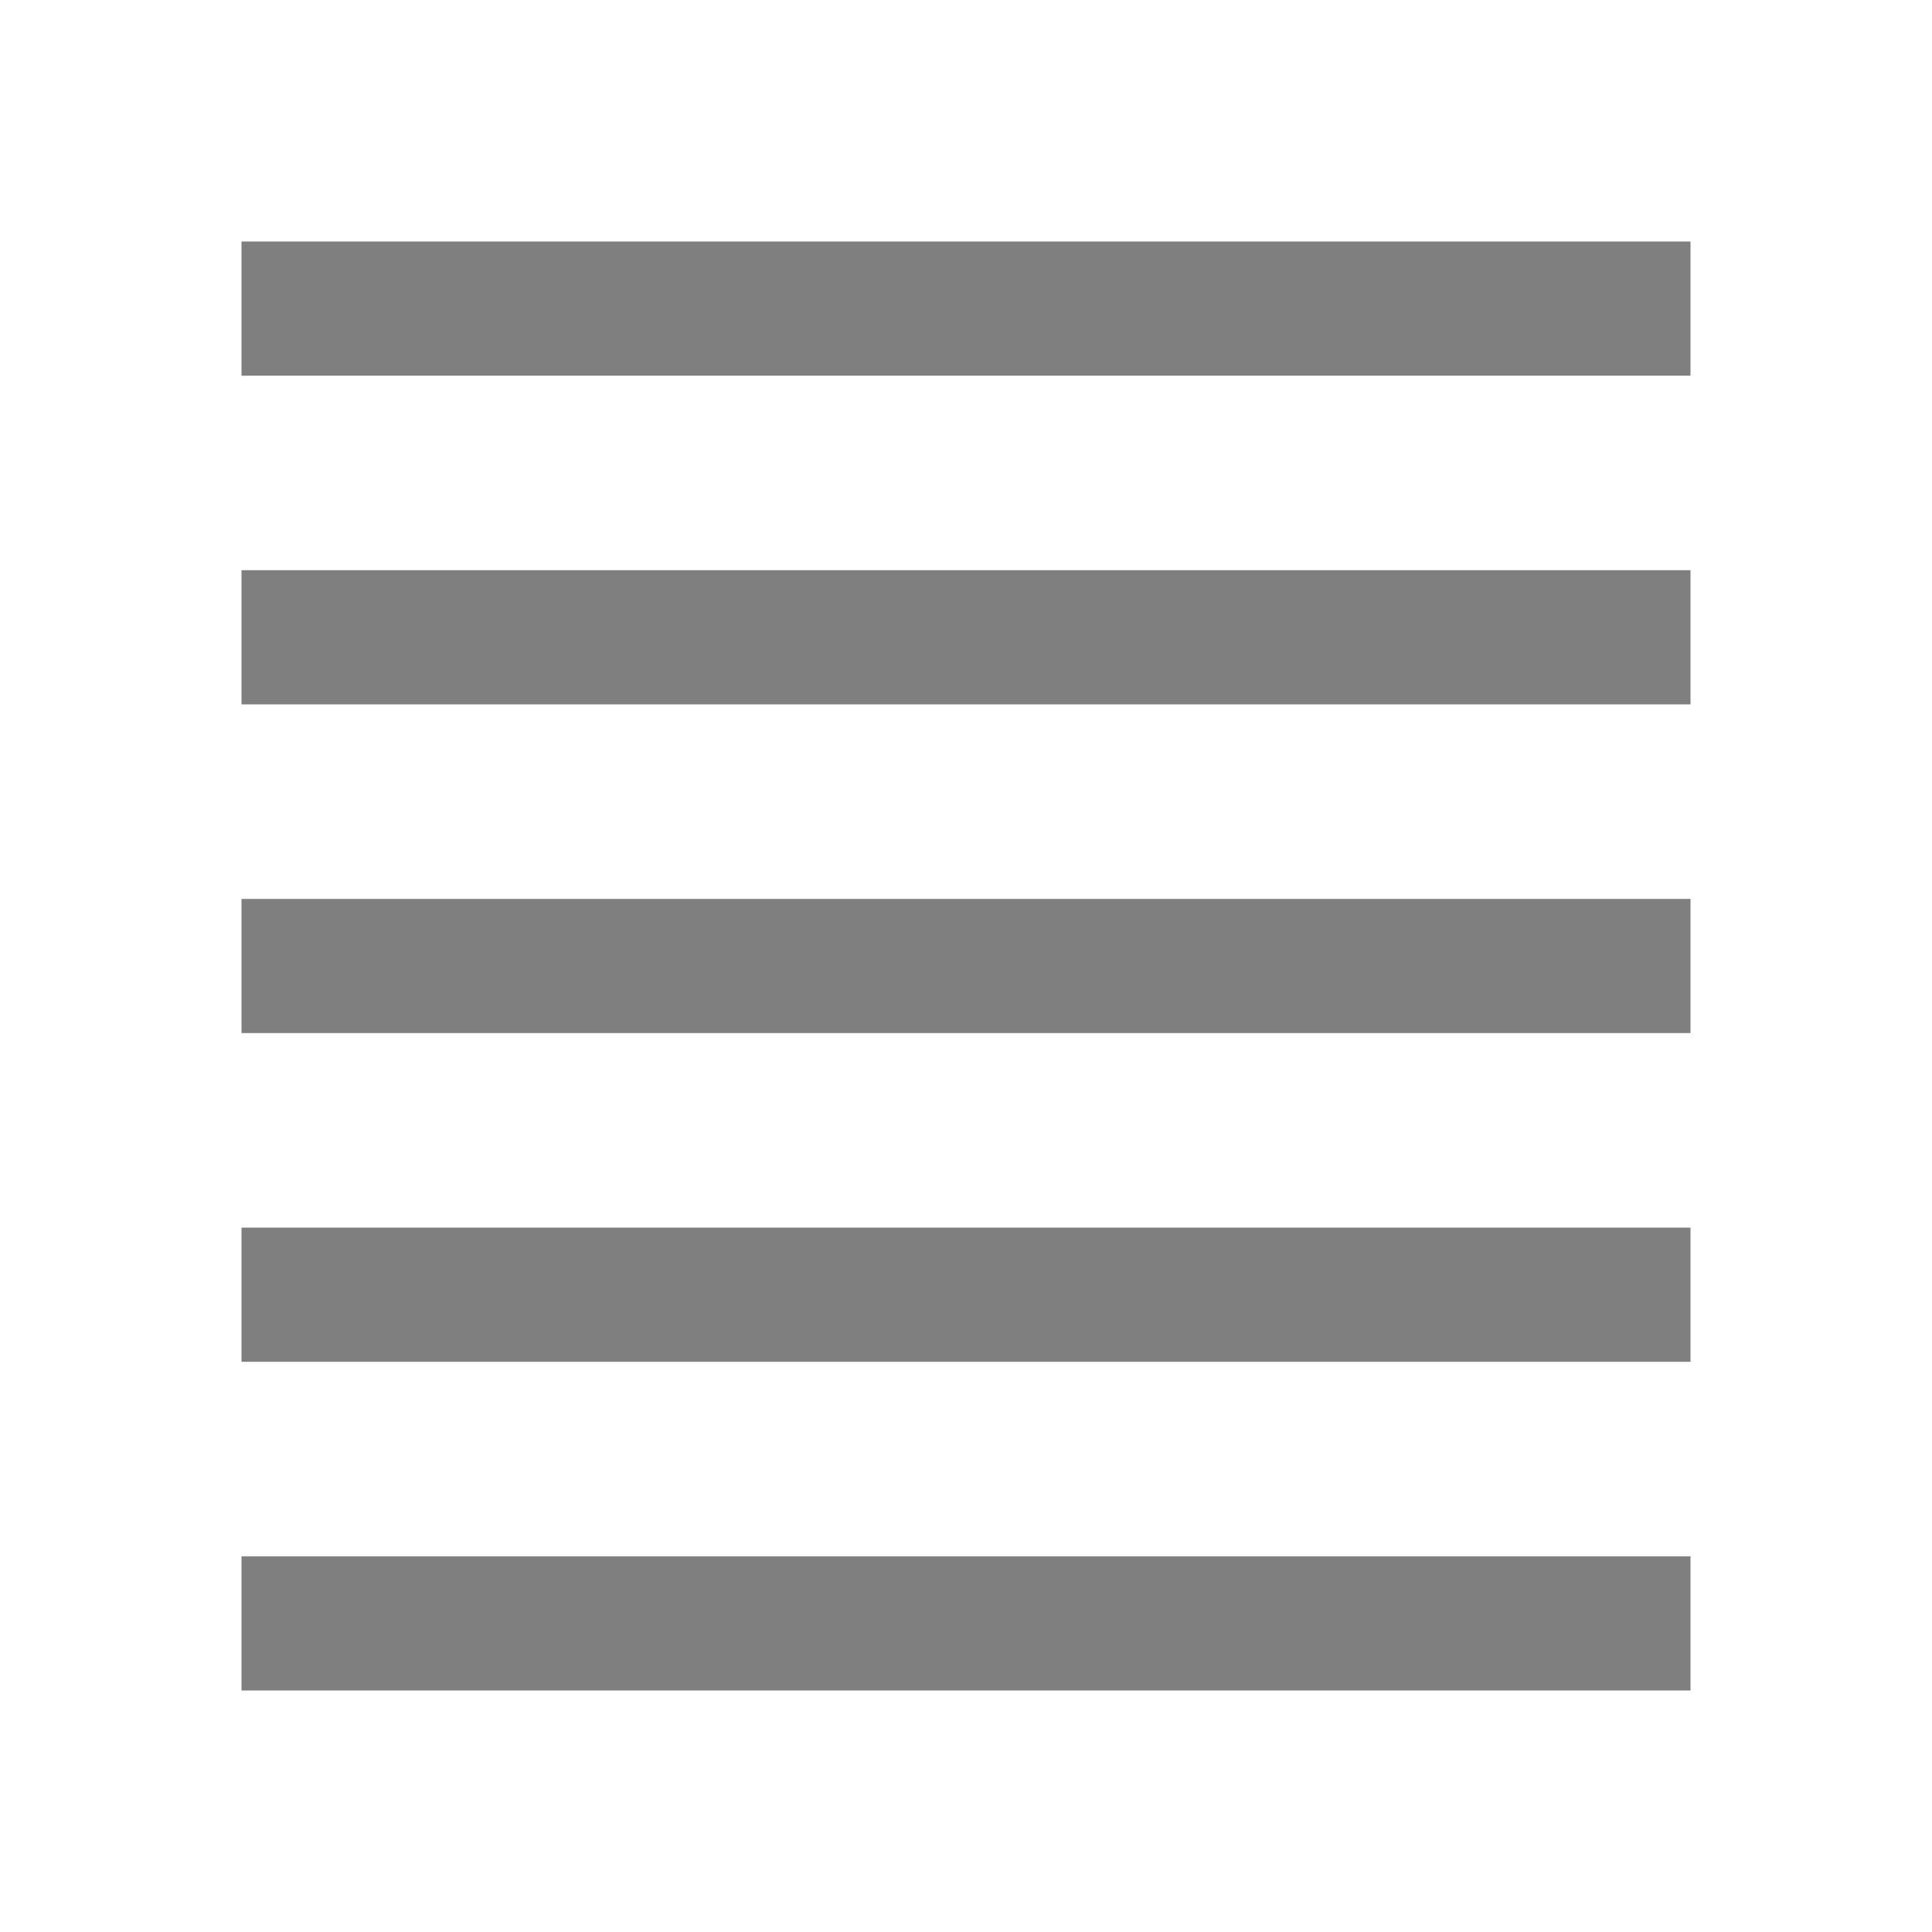
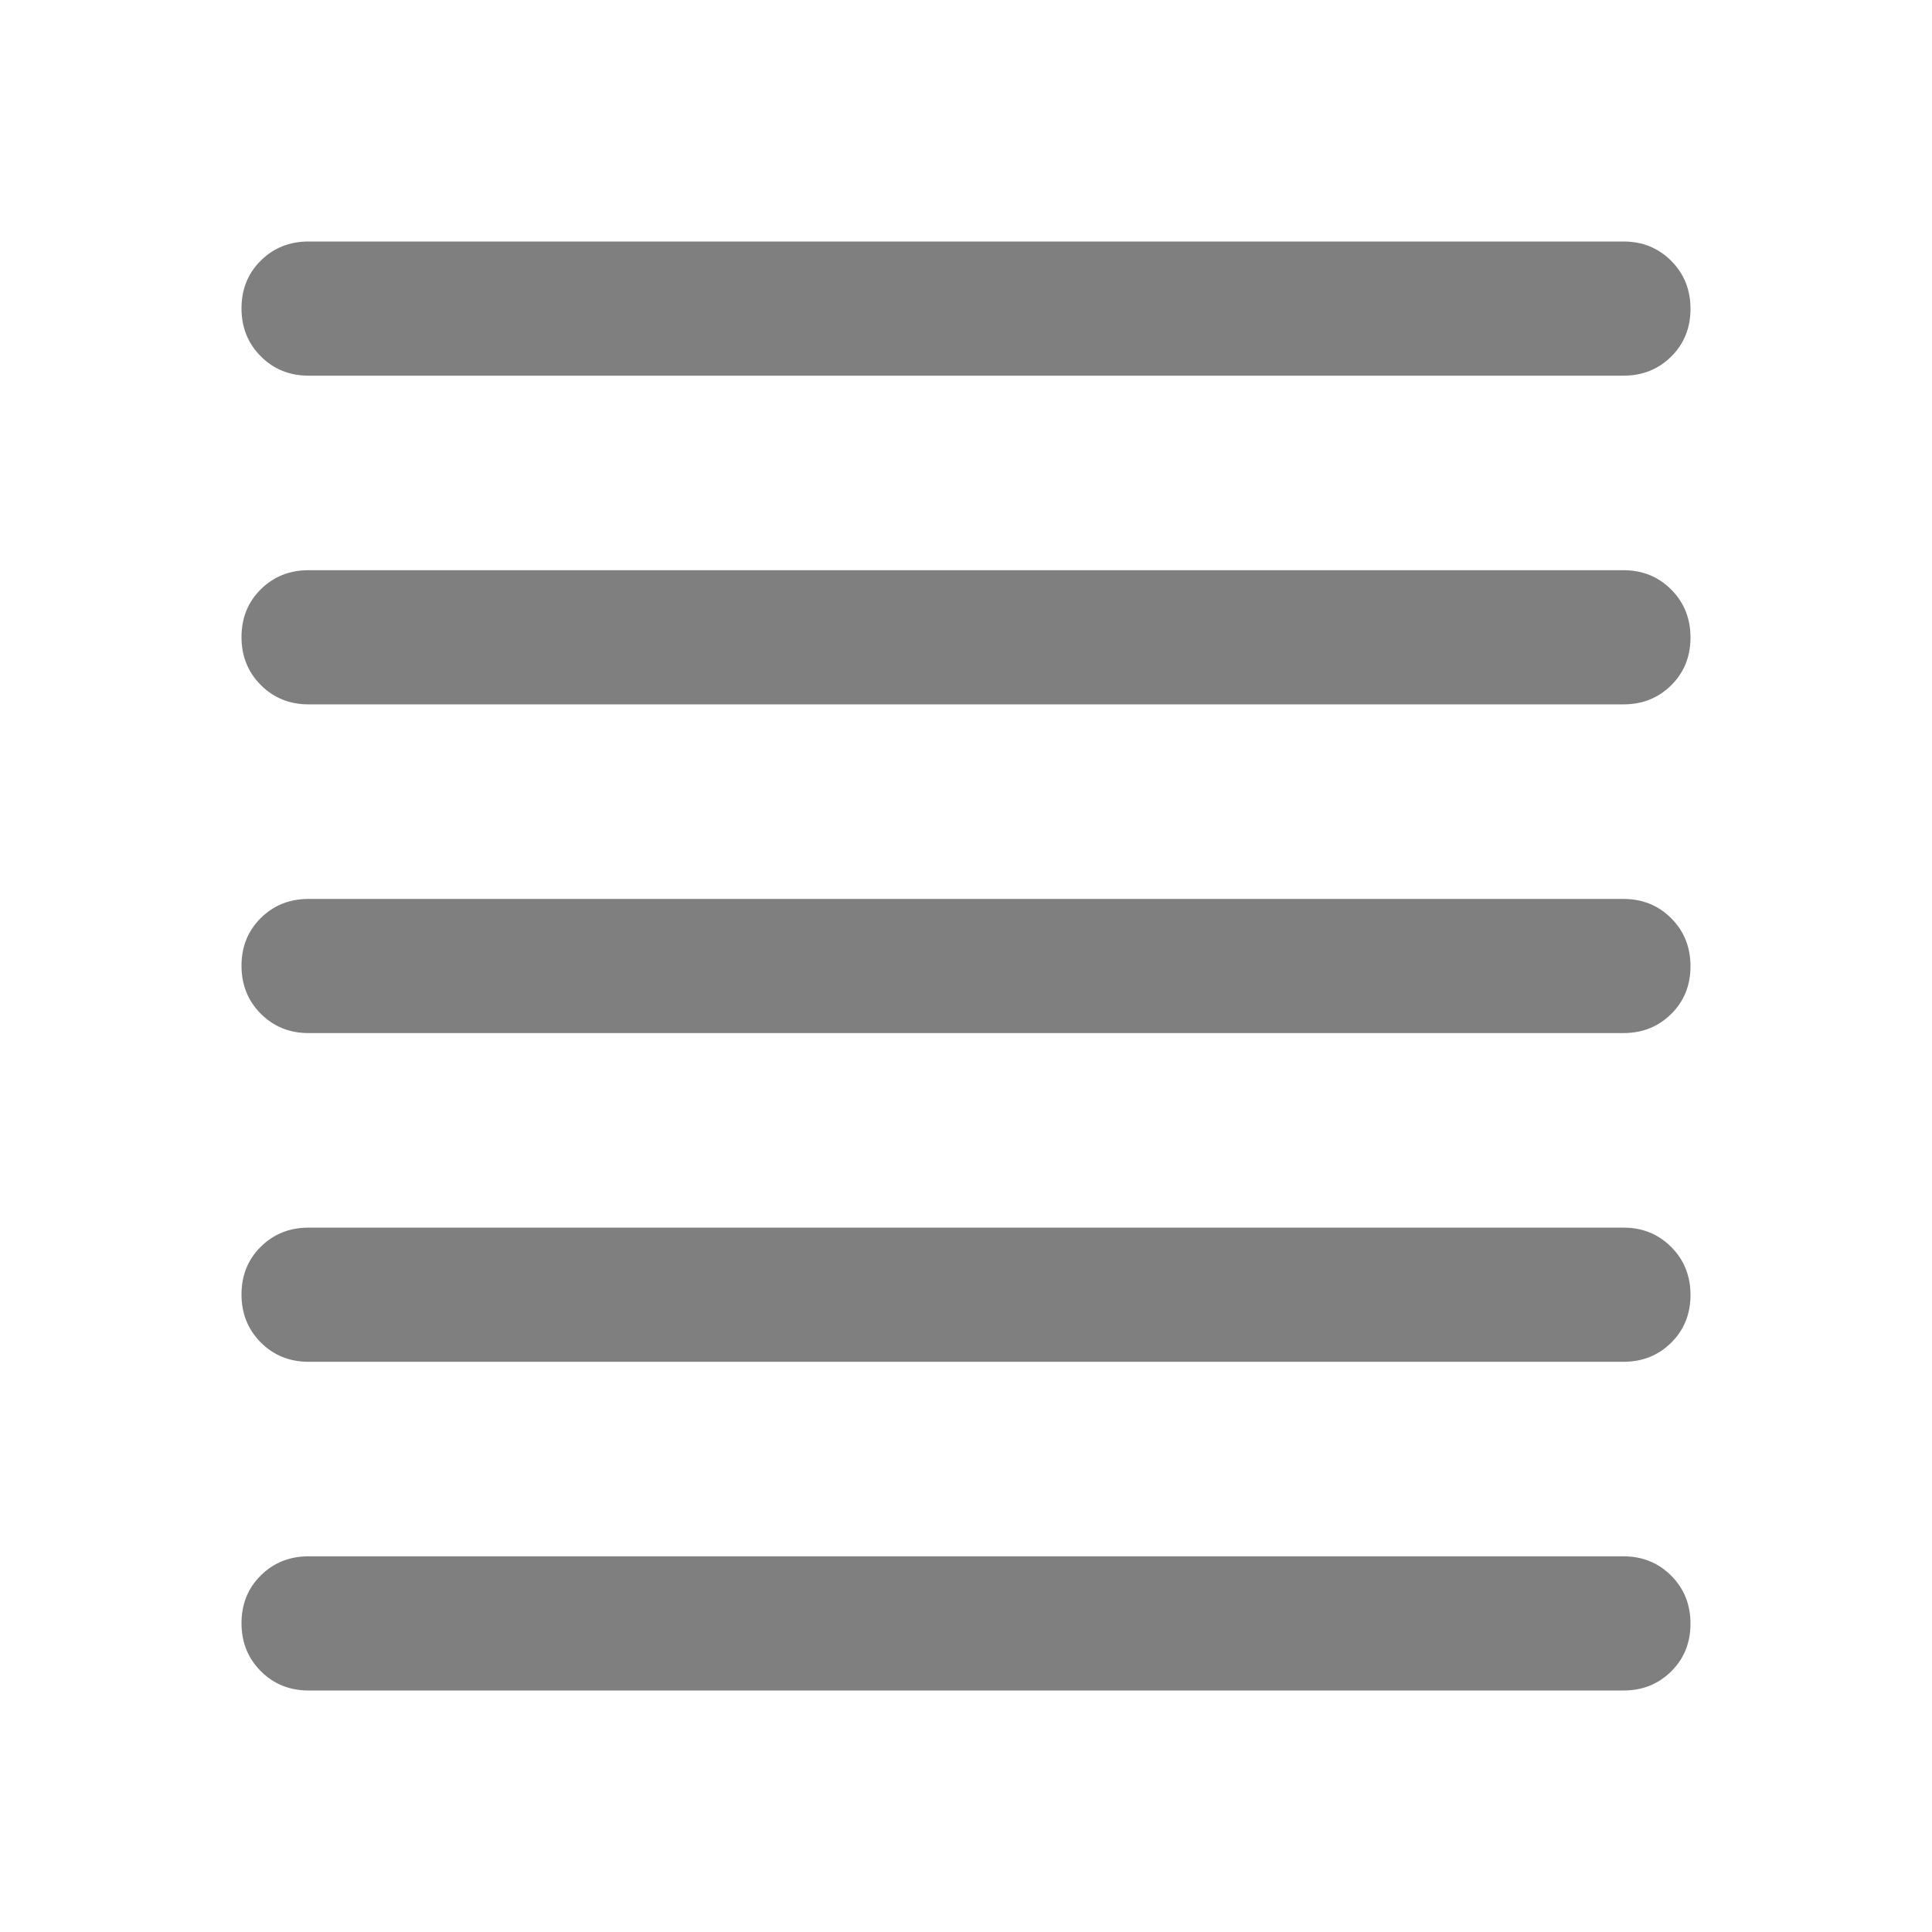
<svg xmlns="http://www.w3.org/2000/svg" height="40px" viewBox="0 -960 960 960" width="40px" fill="#7f7f7f">
-   <path d="M120-120v-66.67h720V-120H120Zm0-163.33V-350h720v66.67H120Zm0-163.34v-66.66h720v66.66H120ZM120-610v-66.67h720V-610H120Zm0-163.33V-840h720v66.67H120Z" />
+   <path d="M153.33-120q-14.16 0-23.75-9.62-9.58-9.61-9.58-23.83 0-14.22 9.58-23.72 9.59-9.5 23.75-9.5h653.34q14.16 0 23.75 9.62 9.58 9.62 9.58 23.83 0 14.22-9.58 23.72-9.59 9.5-23.75 9.5H153.33Zm0-163.33q-14.16 0-23.75-9.62-9.58-9.62-9.58-23.83 0-14.22 9.58-23.72 9.59-9.5 23.75-9.5h653.34q14.16 0 23.75 9.62 9.58 9.61 9.58 23.83 0 14.22-9.58 23.72-9.59 9.5-23.75 9.5H153.33Zm0-163.34q-14.16 0-23.75-9.61-9.58-9.62-9.58-23.84 0-14.21 9.58-23.71 9.59-9.5 23.75-9.5h653.34q14.16 0 23.75 9.61 9.58 9.62 9.58 23.84 0 14.21-9.58 23.71-9.59 9.5-23.75 9.5H153.33Zm0-163.33q-14.16 0-23.75-9.62-9.58-9.61-9.58-23.83 0-14.22 9.58-23.72 9.59-9.5 23.75-9.5h653.34q14.16 0 23.75 9.62 9.58 9.62 9.58 23.83 0 14.22-9.58 23.72-9.59 9.5-23.75 9.5H153.33Zm0-163.33q-14.16 0-23.75-9.62-9.58-9.62-9.58-23.83 0-14.22 9.58-23.72 9.59-9.5 23.75-9.5h653.34q14.16 0 23.75 9.62 9.58 9.61 9.58 23.83 0 14.22-9.58 23.72-9.59 9.5-23.75 9.5H153.33Z" />
</svg>
